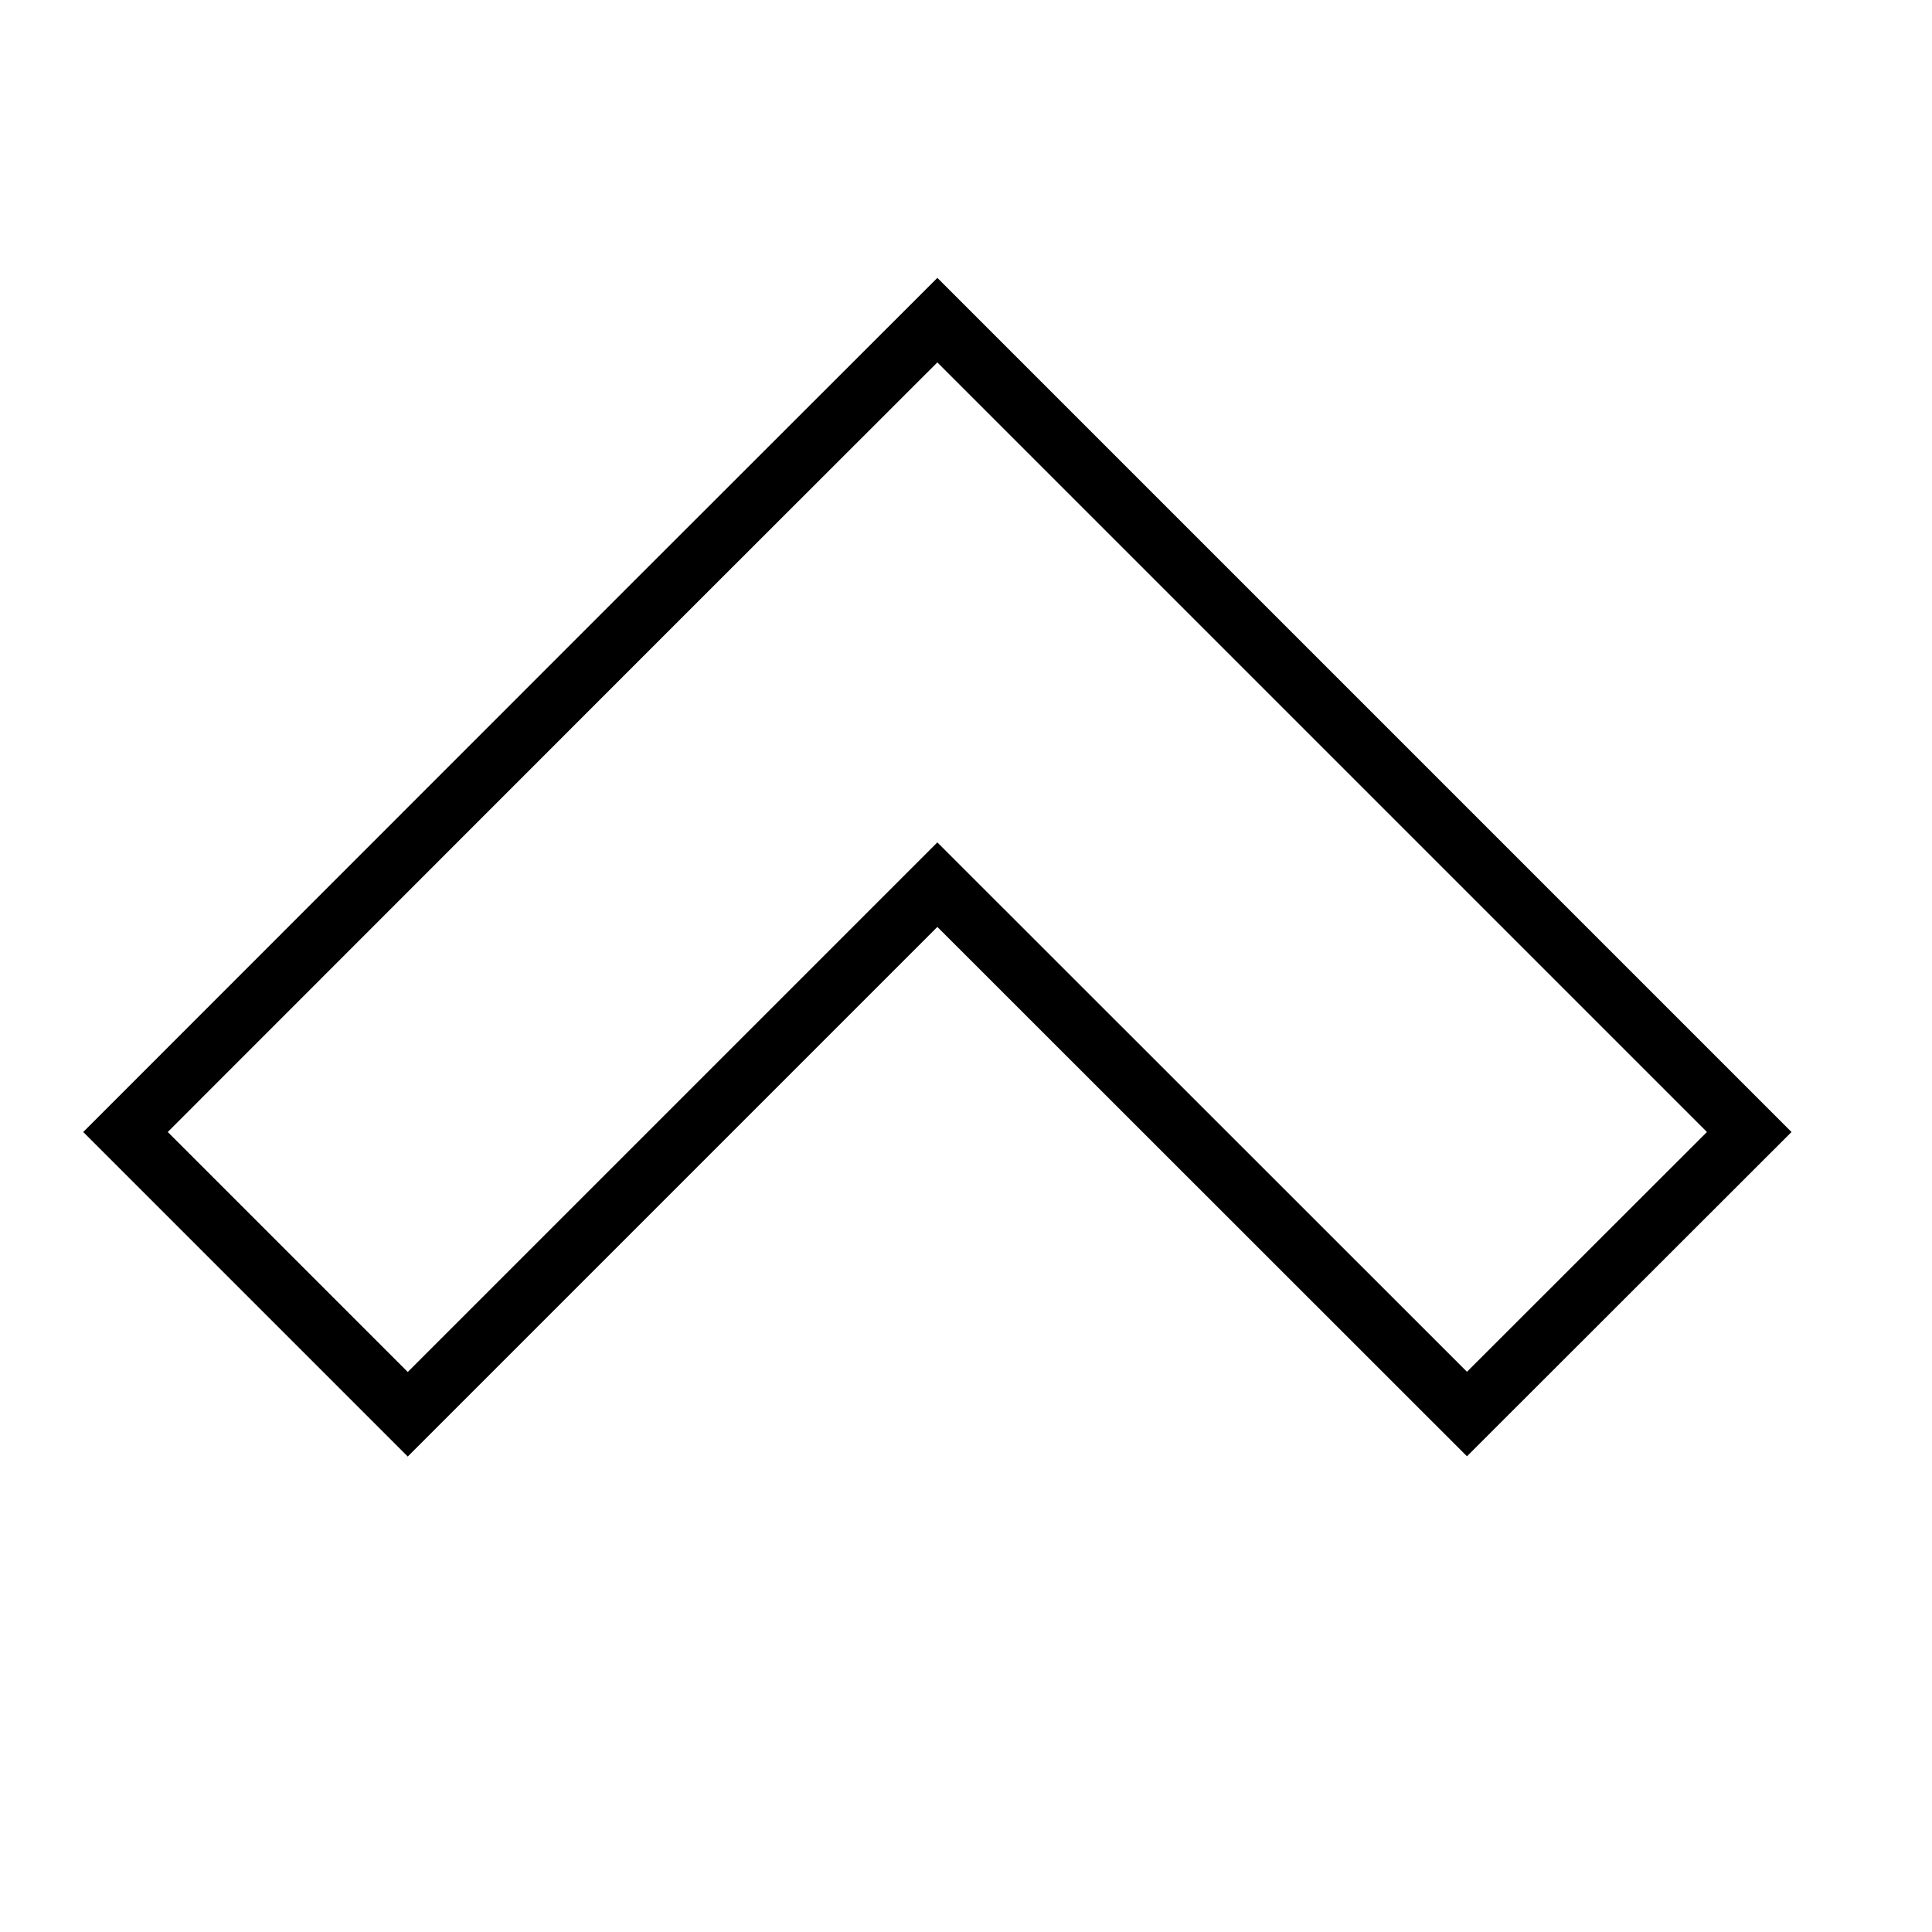
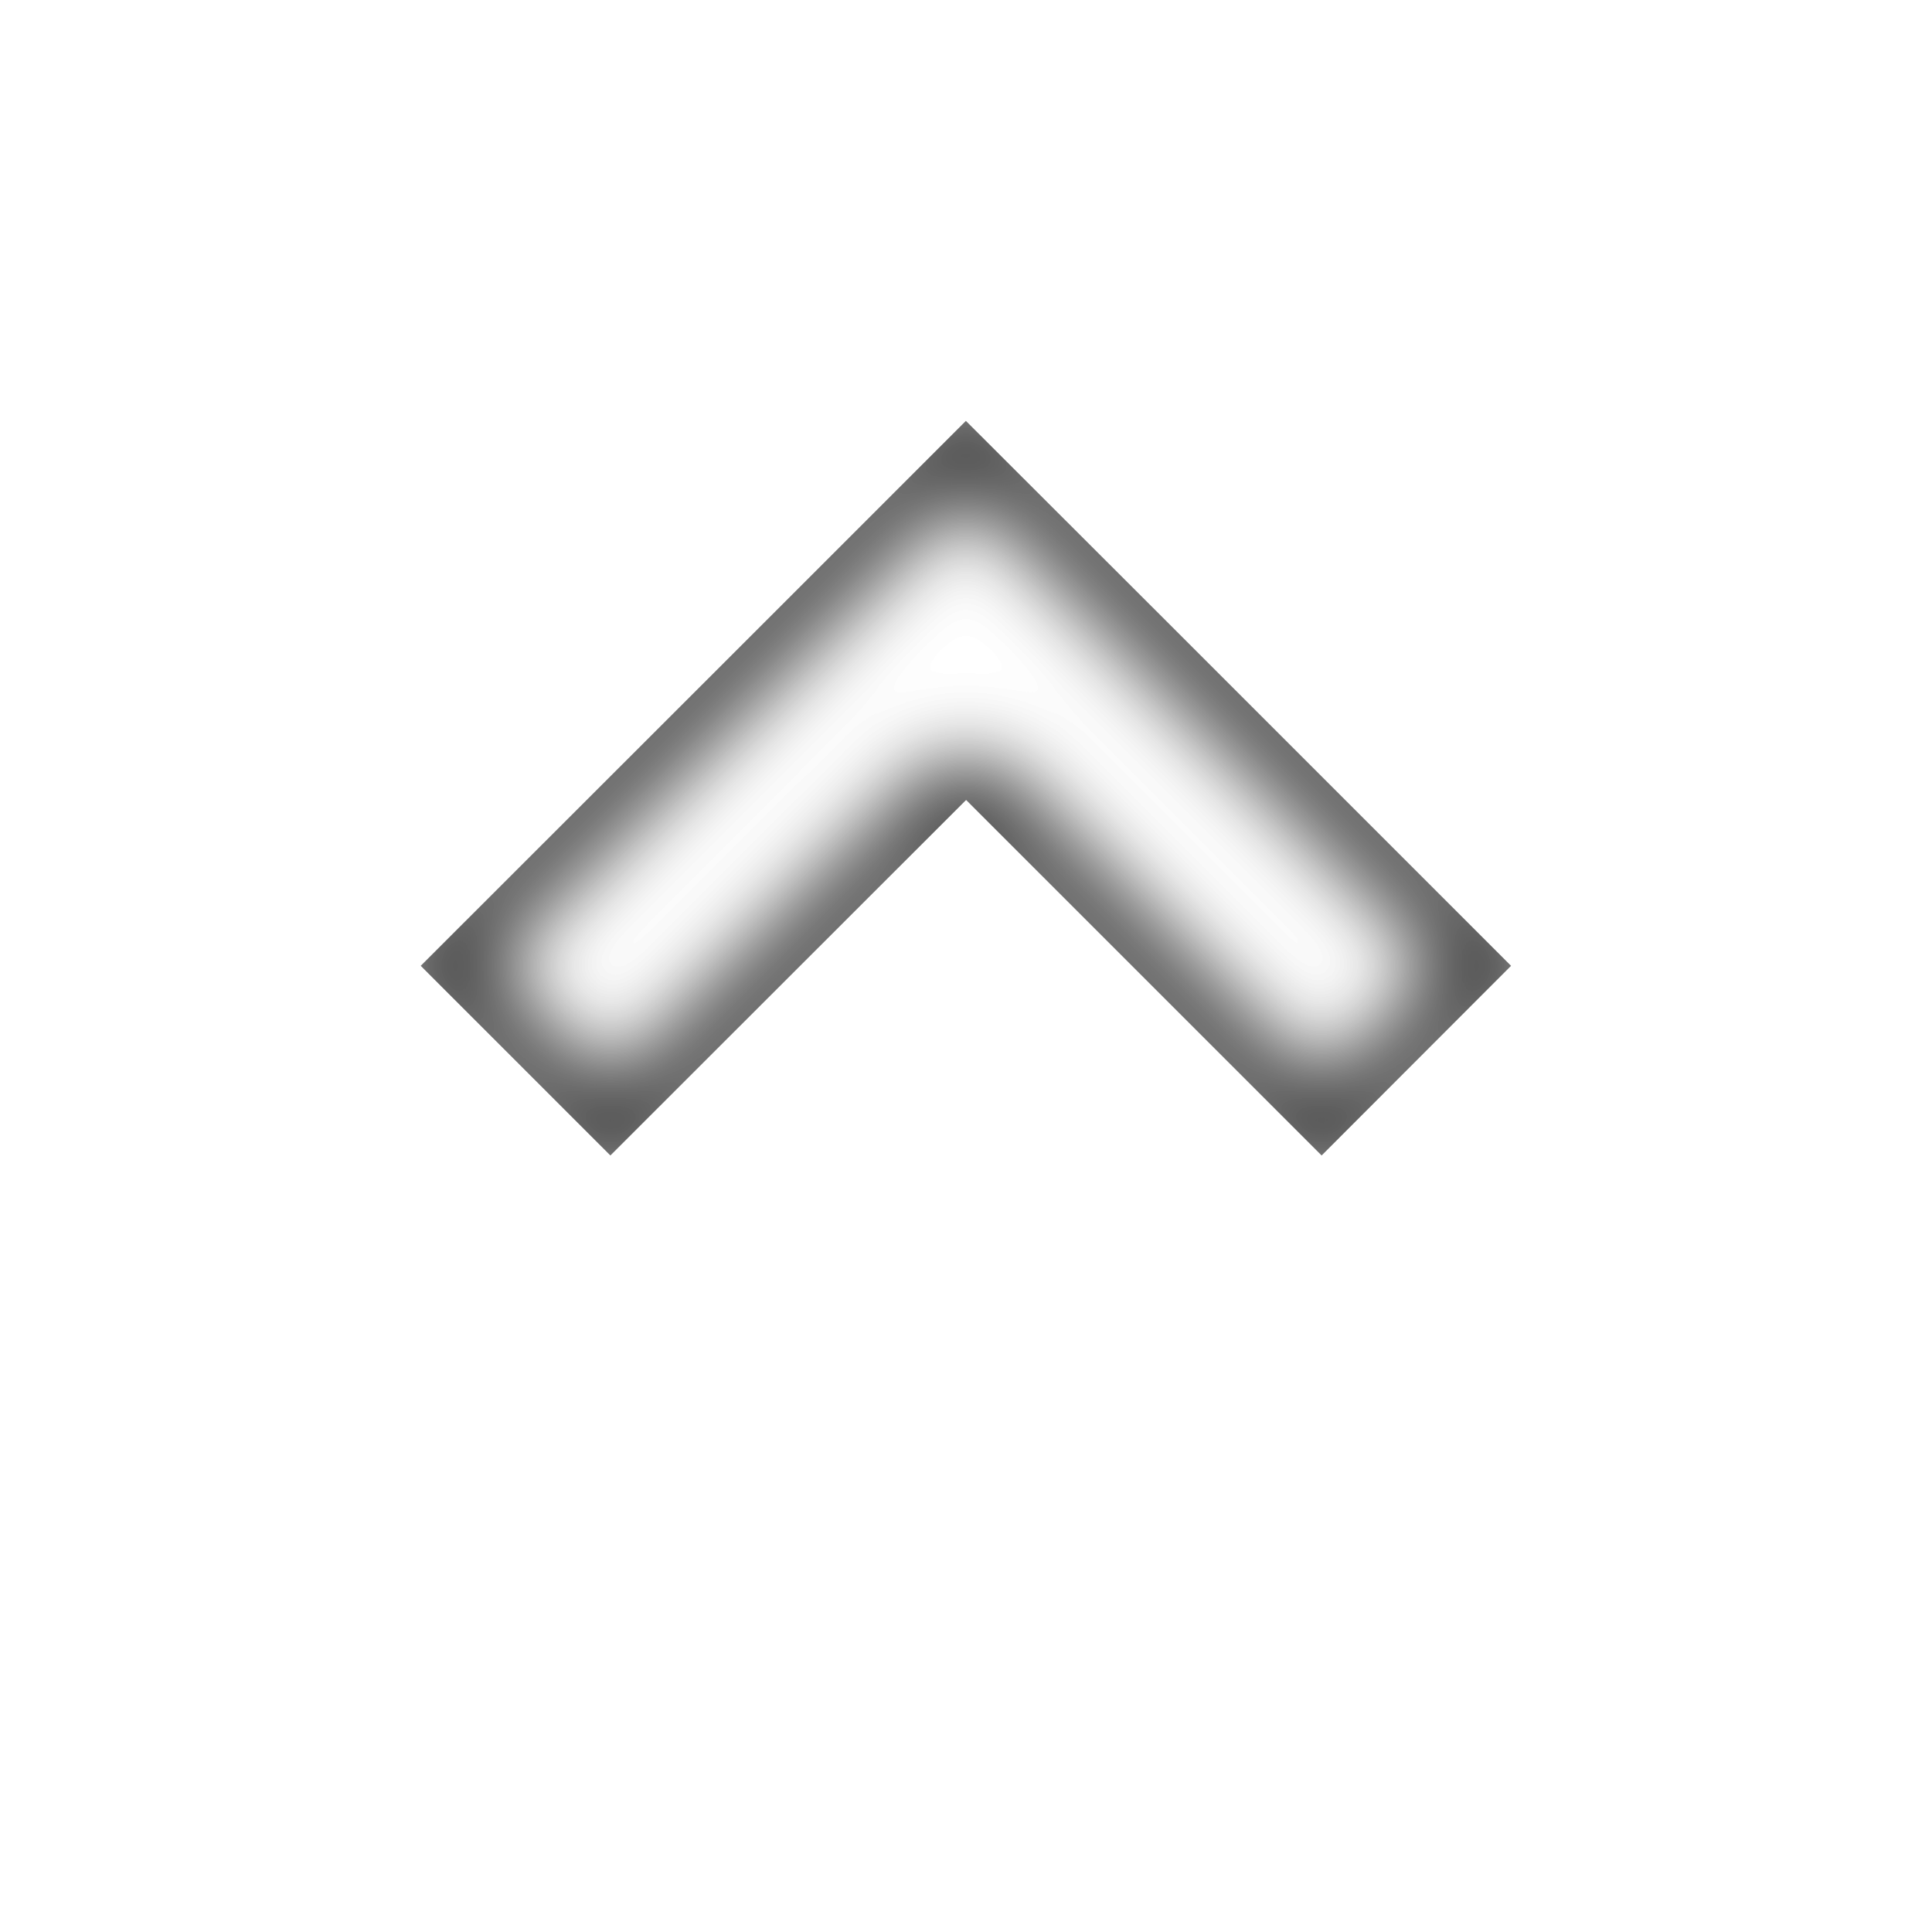
<svg xmlns="http://www.w3.org/2000/svg" width="32" height="32" viewBox="0 0 8.467 8.467" version="1.1" id="svg1">
-   <defs id="defs1" />
+   <defs id="defs1">
+     <filter style="color-interpolation-filters:sRGB" id="filter1" x="-0.132" y="-0.196" width="1.265" height="1.393">
+       <feGaussianBlur stdDeviation="0.212" id="feGaussianBlur1" />
+     </filter>
+     <clipPath clipPathUnits="userSpaceOnUse" id="clipPath2">
+       <path id="path3" style="opacity:1;fill:none;stroke:#000000;stroke-width:0;stroke-dasharray:none" d="M 1.844,3.73 2.675,4.561 4.234,3.003 5.792,4.561 6.622,3.73 5.064,2.172 4.233,1.342 3.403,2.172 Z" />
+     </clipPath>
+     <clipPath clipPathUnits="userSpaceOnUse" id="clipPath3">
+       <path id="path4" style="opacity:1;fill:none;stroke:#000000;stroke-width:0;stroke-dasharray:none" d="M 1.844,3.73 2.675,4.561 4.234,3.003 5.792,4.561 6.622,3.73 5.064,2.172 4.233,1.342 3.403,2.172 Z" />
+     </clipPath>
+   </defs>
  <g id="layer1">
-     <path id="rect3" style="opacity:1;fill:none;stroke:#000000;stroke-width:0.262" d="M 0.55,4.961 1.787,6.198 4.108,3.877 6.429,6.197 7.666,4.961 5.345,2.64 4.108,1.403 2.871,2.639 Z" />
+     <path id="rect3" style="opacity:1;mix-blend-mode:normal;fill:none;stroke:#000000;stroke-width:0.176;filter:url(#filter1)" d="M 1.844,3.73 2.675,4.561 4.234,3.003 5.792,4.561 6.622,3.73 5.064,2.172 4.233,1.342 3.403,2.172 Z" clip-path="url(#clipPath3)" transform="translate(0,0.5027083)" />
+     <path id="path1" style="opacity:1;fill:none;stroke:#000000;stroke-width:0.176;filter:url(#filter1)" d="M 1.844,3.73 2.675,4.561 4.234,3.003 5.792,4.561 6.622,3.73 5.064,2.172 4.233,1.342 3.403,2.172 Z" clip-path="url(#clipPath2)" transform="translate(0,0.5027083)" />
  </g>
</svg>
